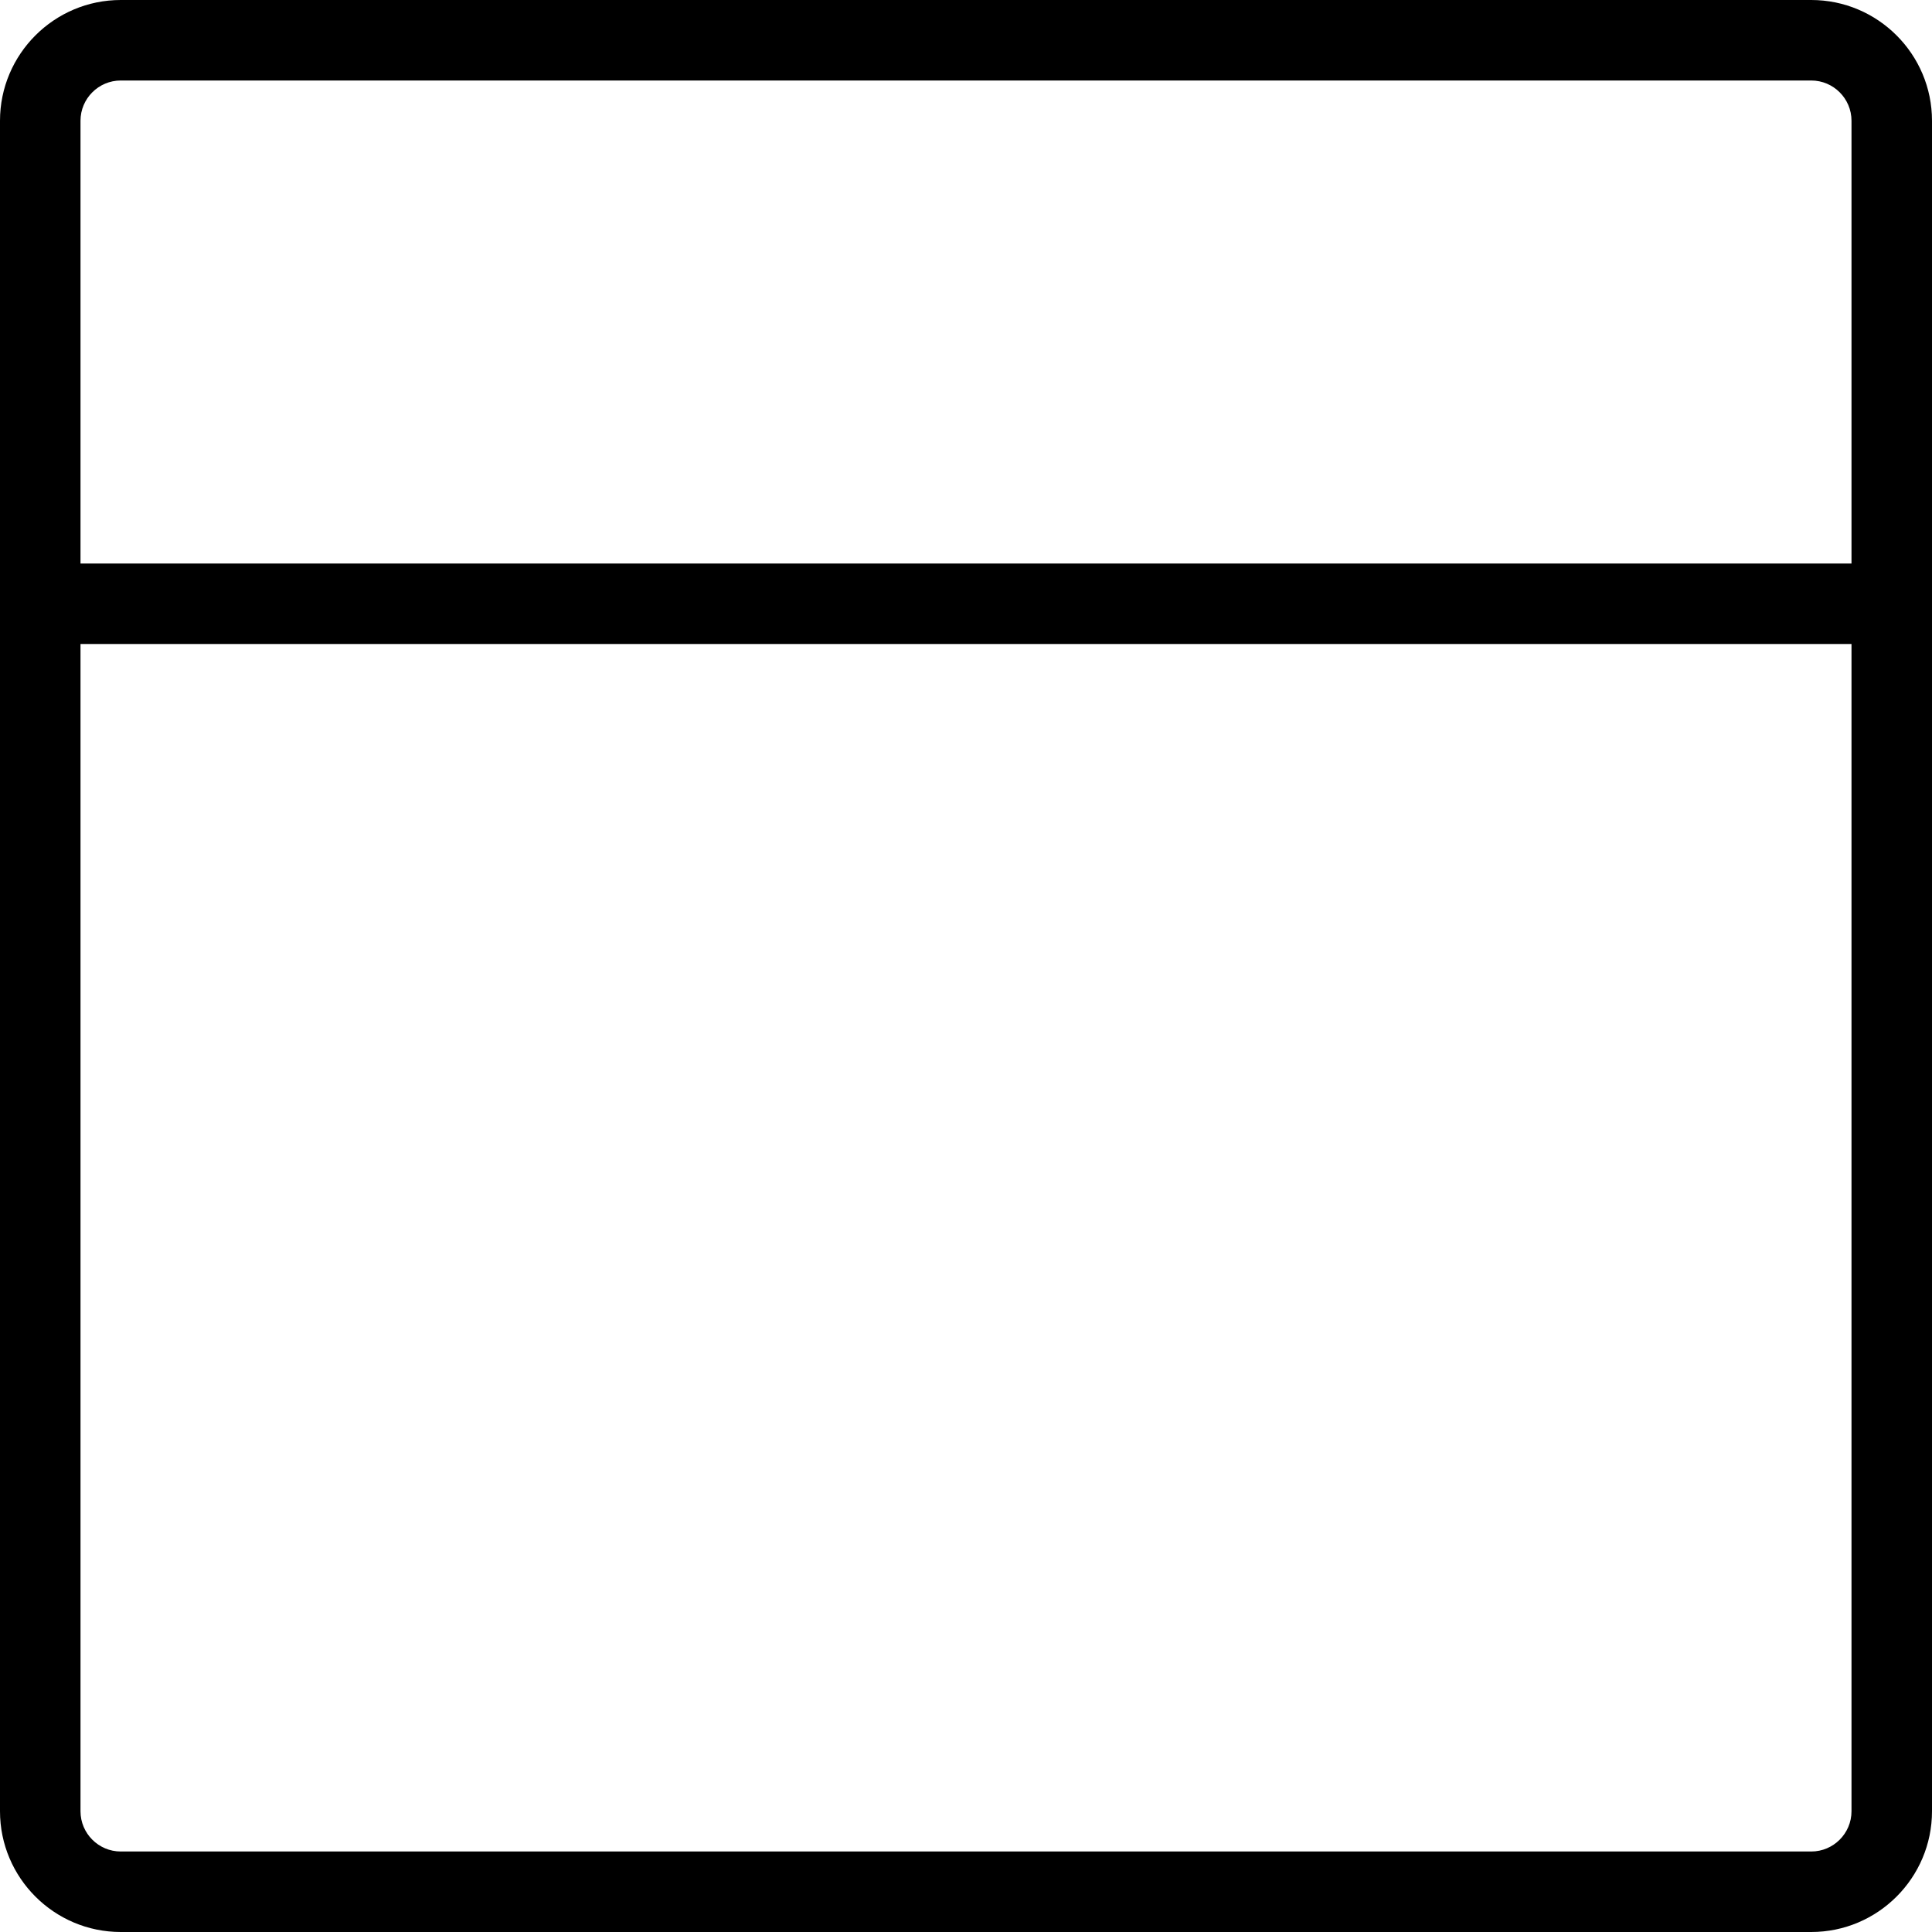
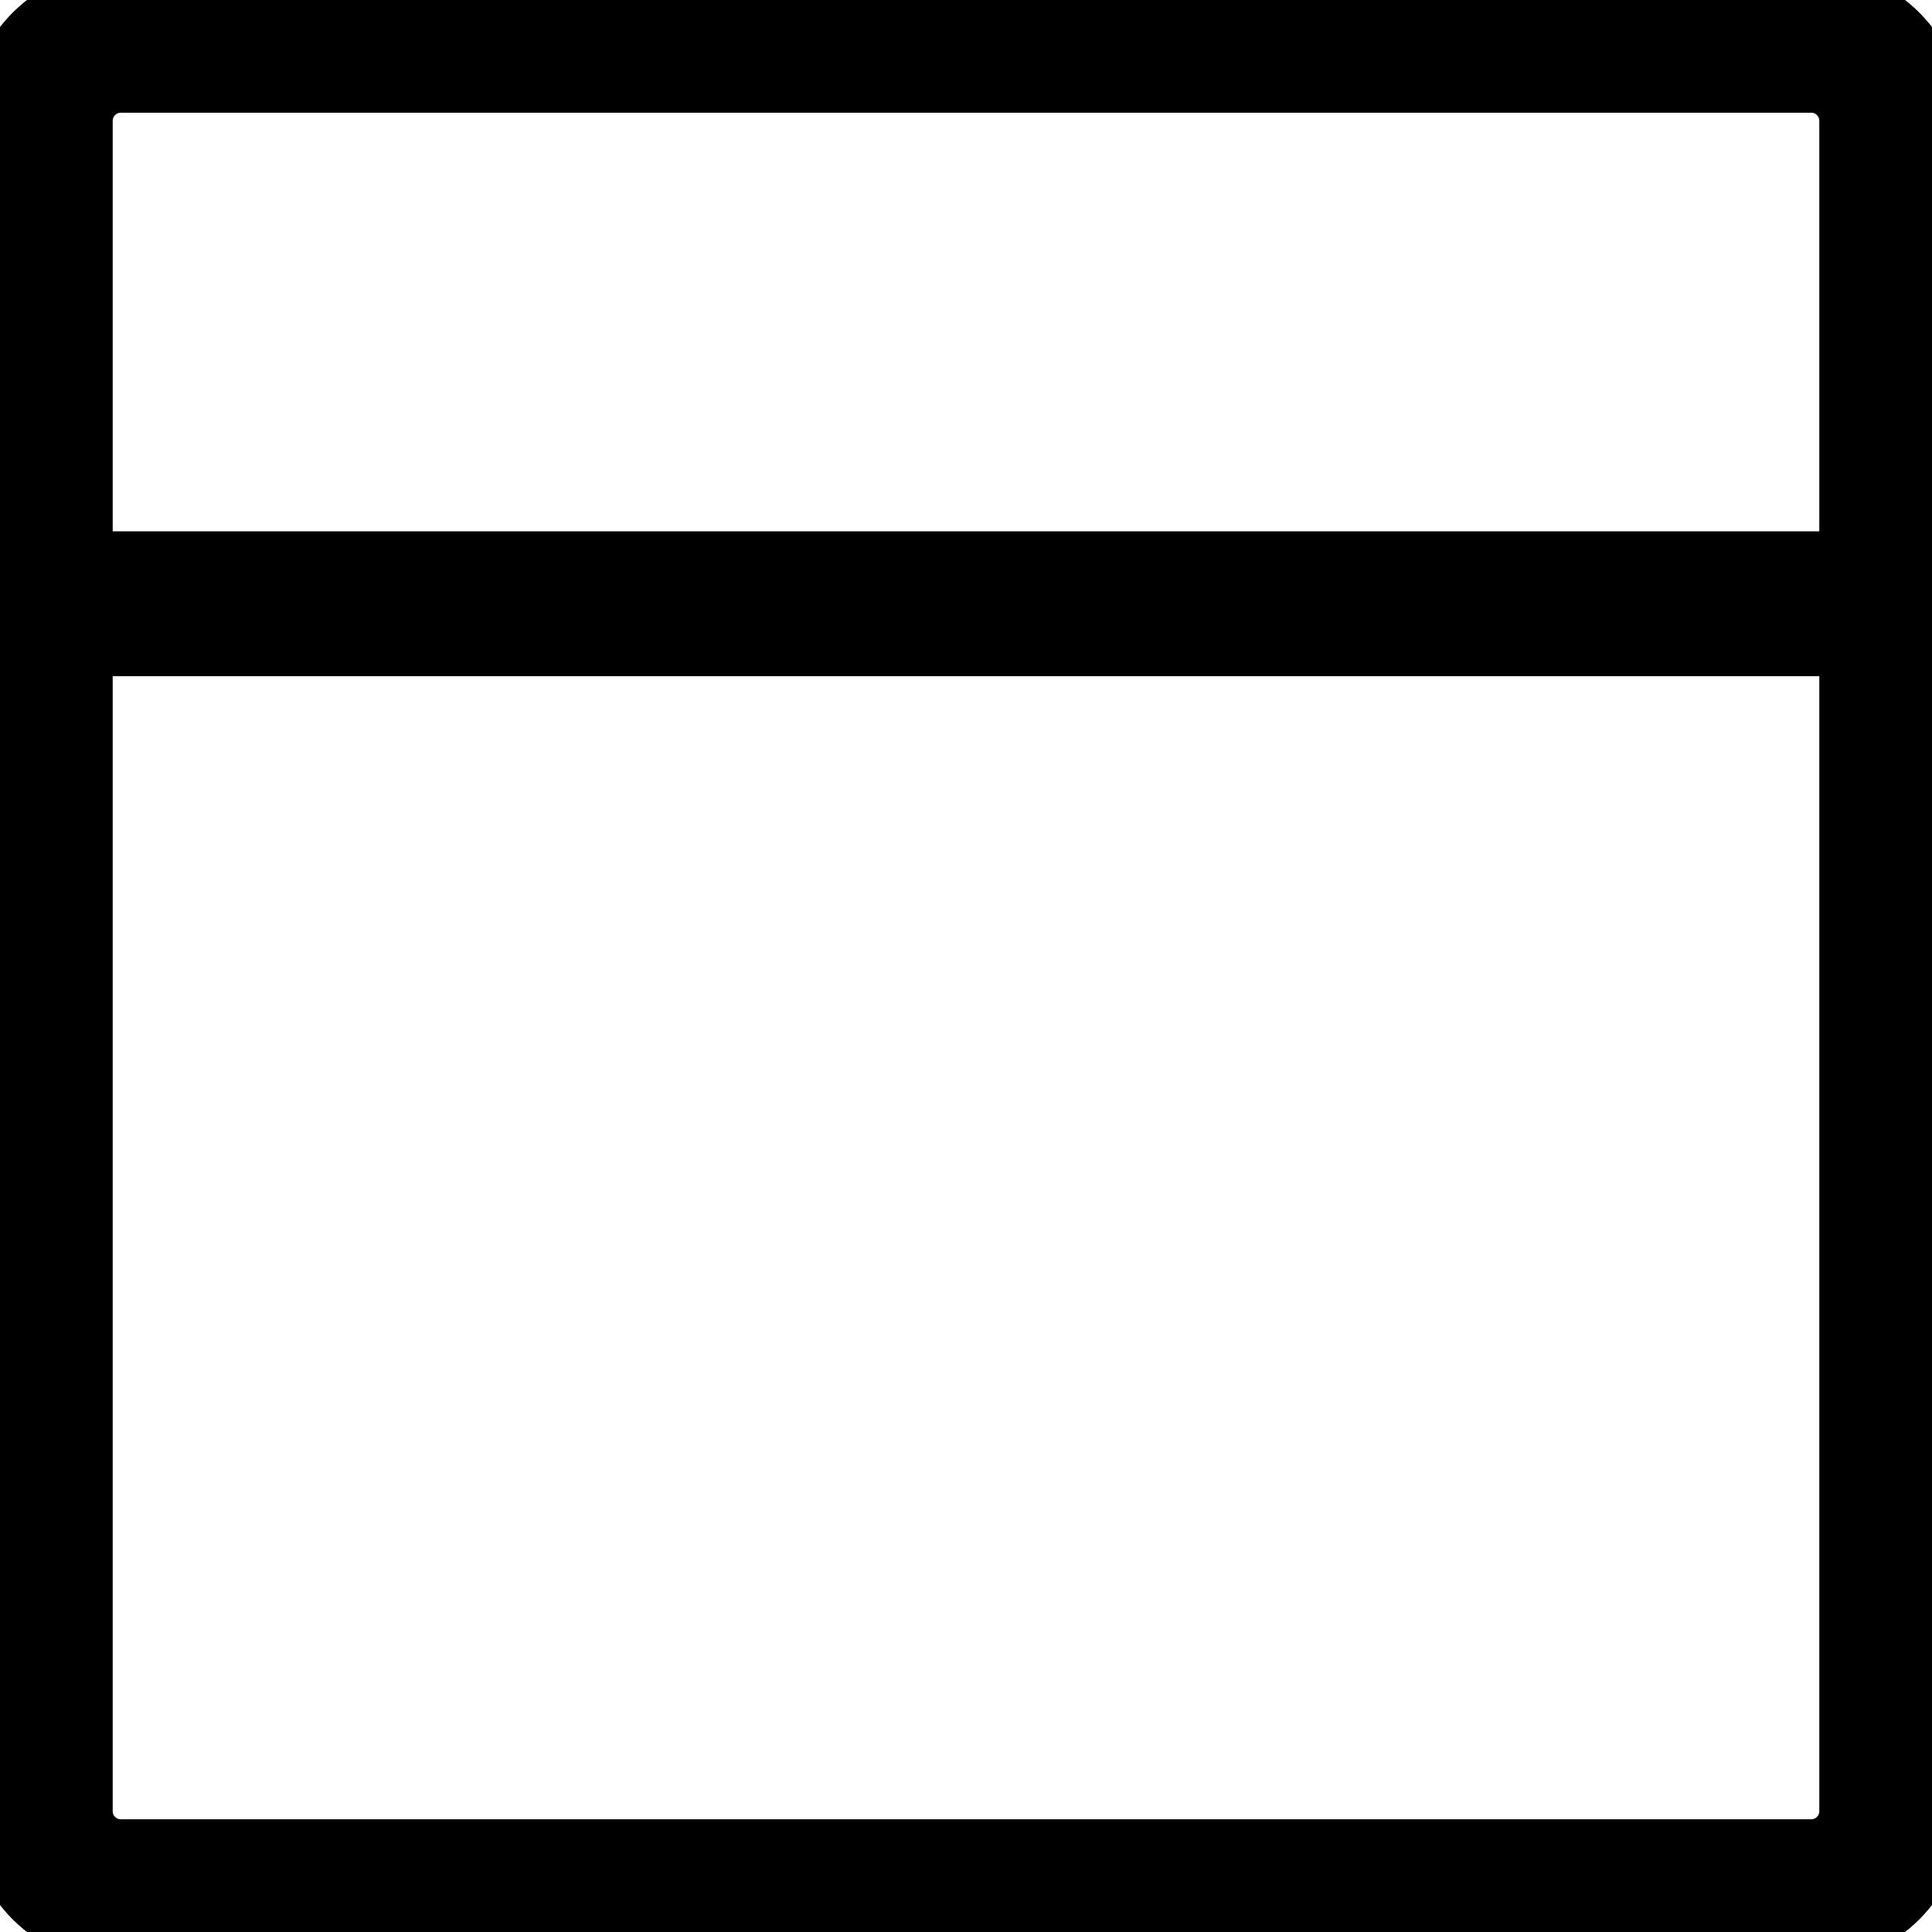
- <svg xmlns="http://www.w3.org/2000/svg" enable-background="new 0 0 24 24" height="512" viewBox="0 0 24 24" width="512">
+ <svg xmlns="http://www.w3.org/2000/svg" enable-background="new 0 0 24 24" stroke="currentColor" stroke-width=".8" height="512" viewBox="0 0 24 24" width="512">
  <path d="m22.5 24h-21c-.827 0-1.5-.673-1.5-1.5v-21c0-.827.673-1.5 1.5-1.5h21c.827 0 1.5.673 1.5 1.5v21c0 .827-.673 1.5-1.5 1.5zm-21-23c-.275 0-.5.224-.5.5v21c0 .276.225.5.5.5h21c.275 0 .5-.224.5-.5v-21c0-.276-.225-.5-.5-.5z" />
  <path d="m23.5 8h-23c-.276 0-.5-.224-.5-.5s.224-.5.5-.5h23c.276 0 .5.224.5.5s-.224.5-.5.5z" />
</svg>
